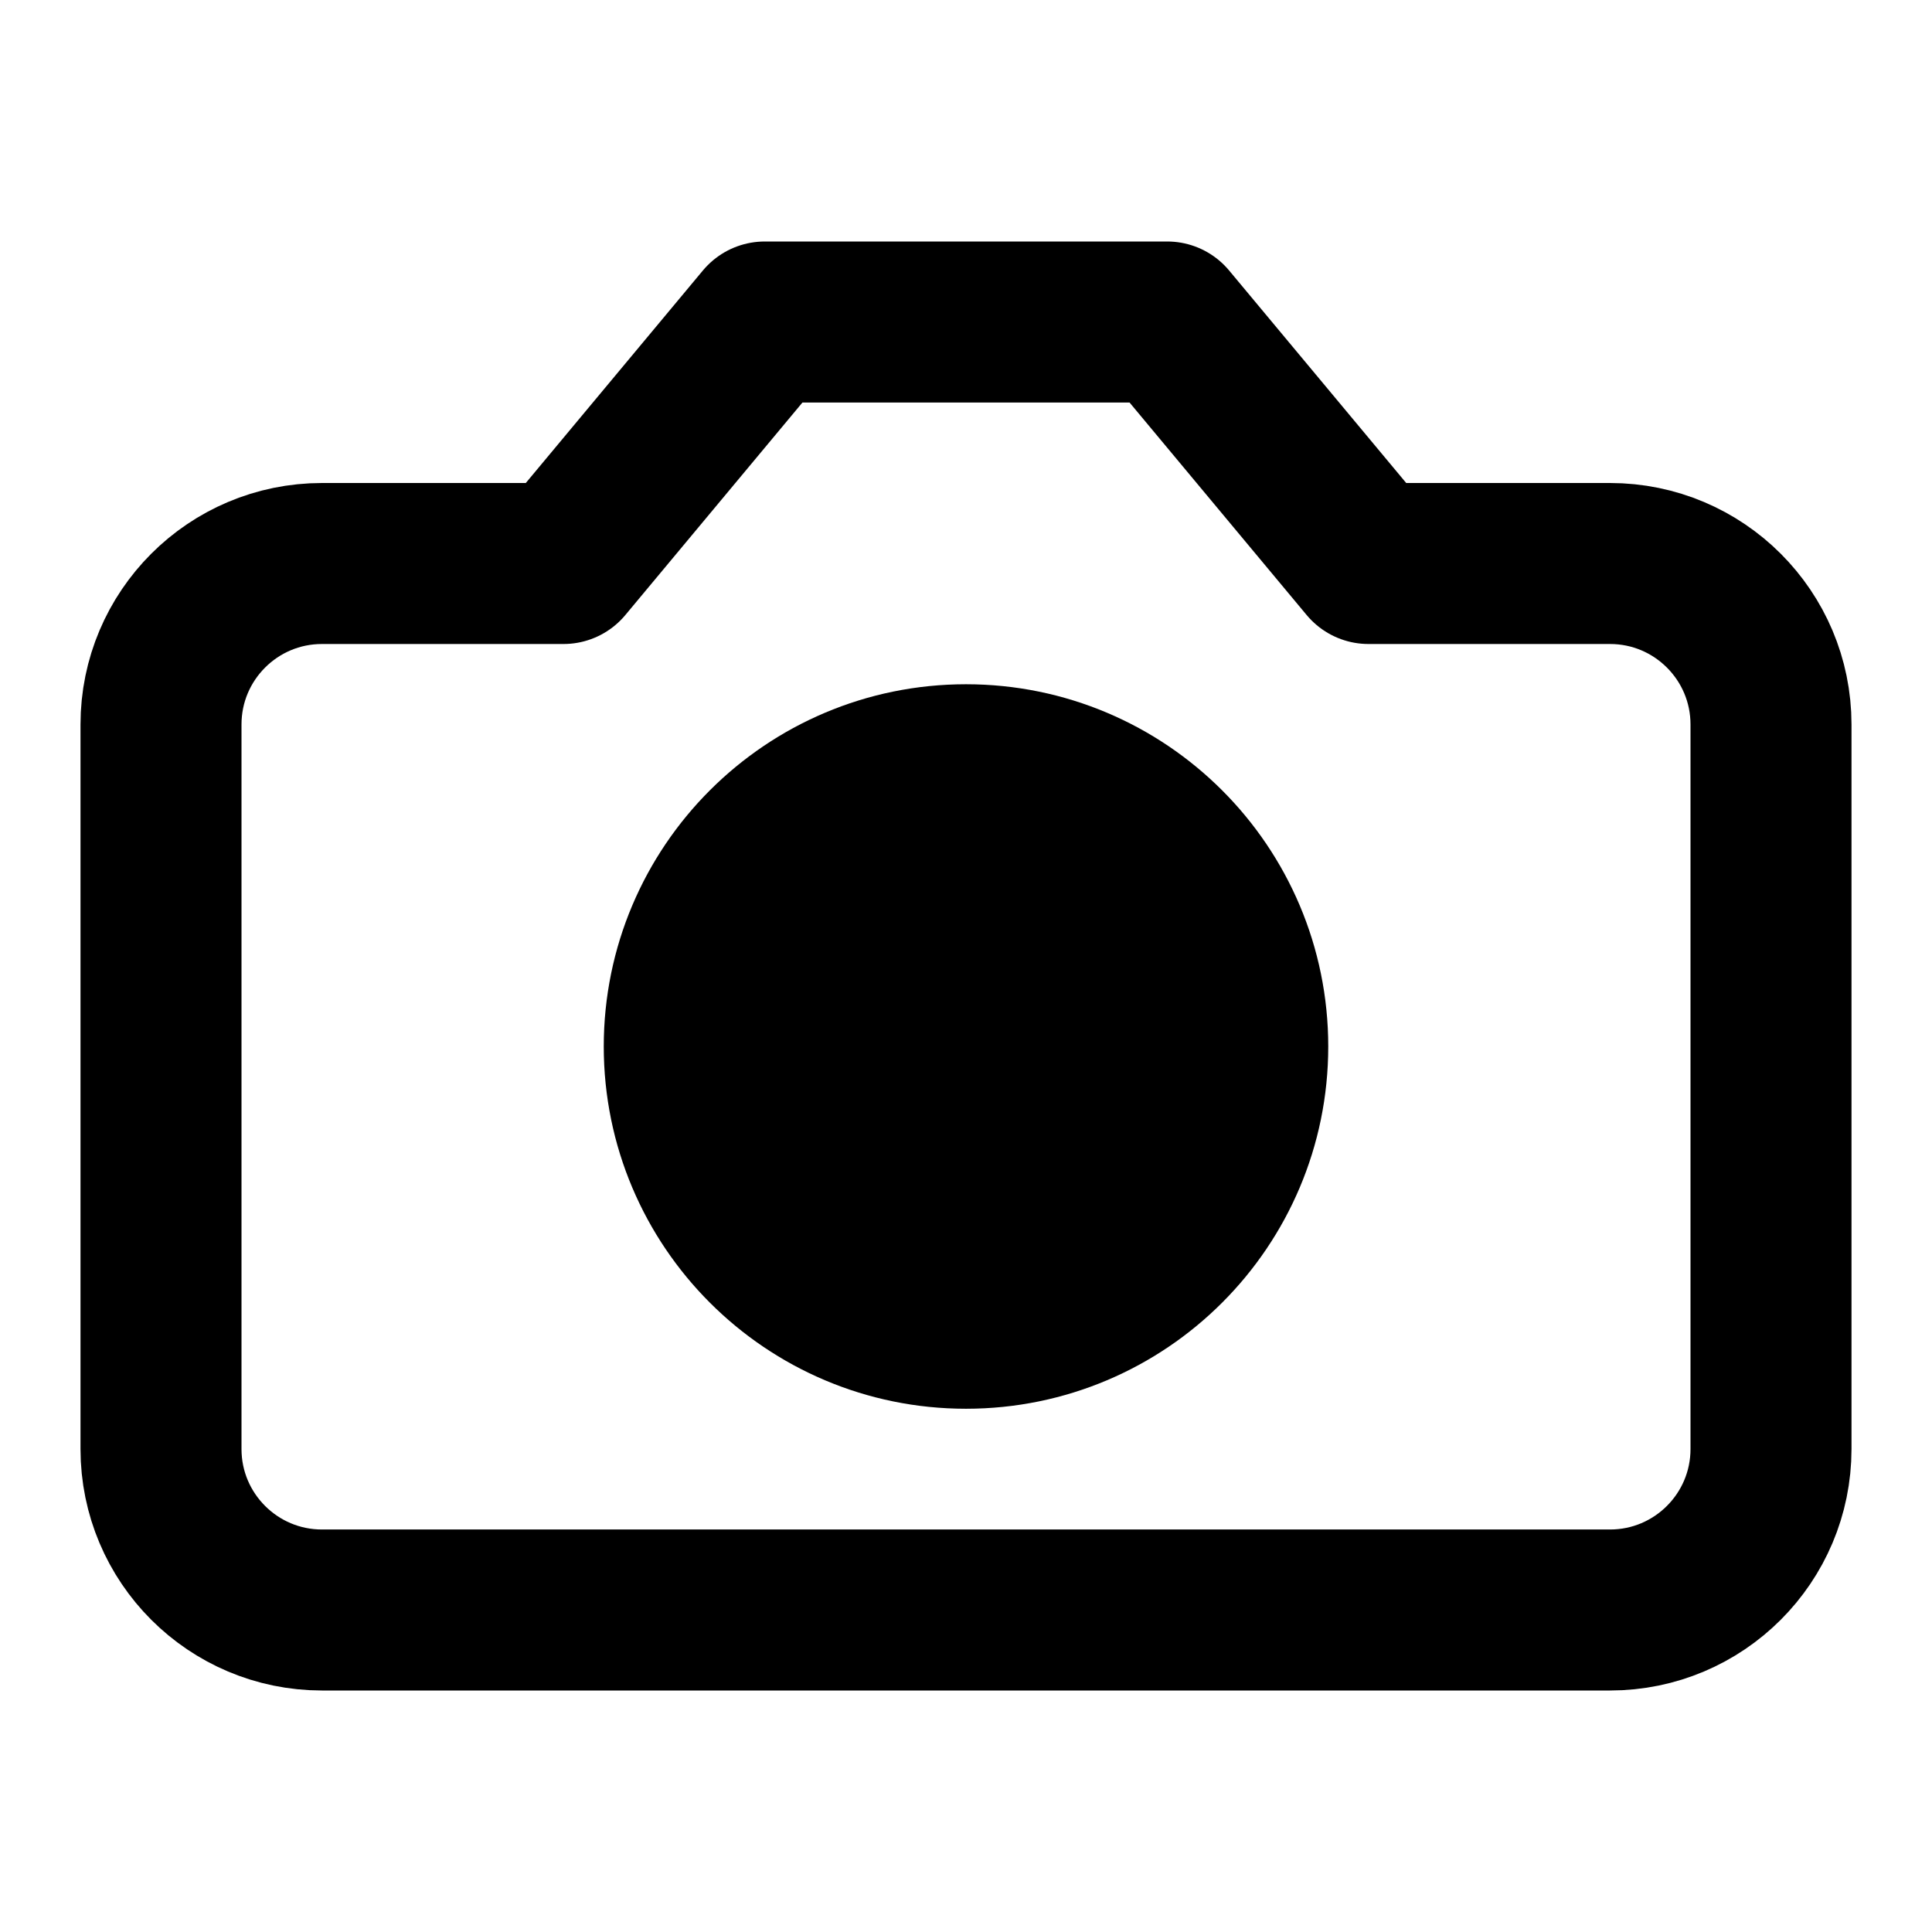
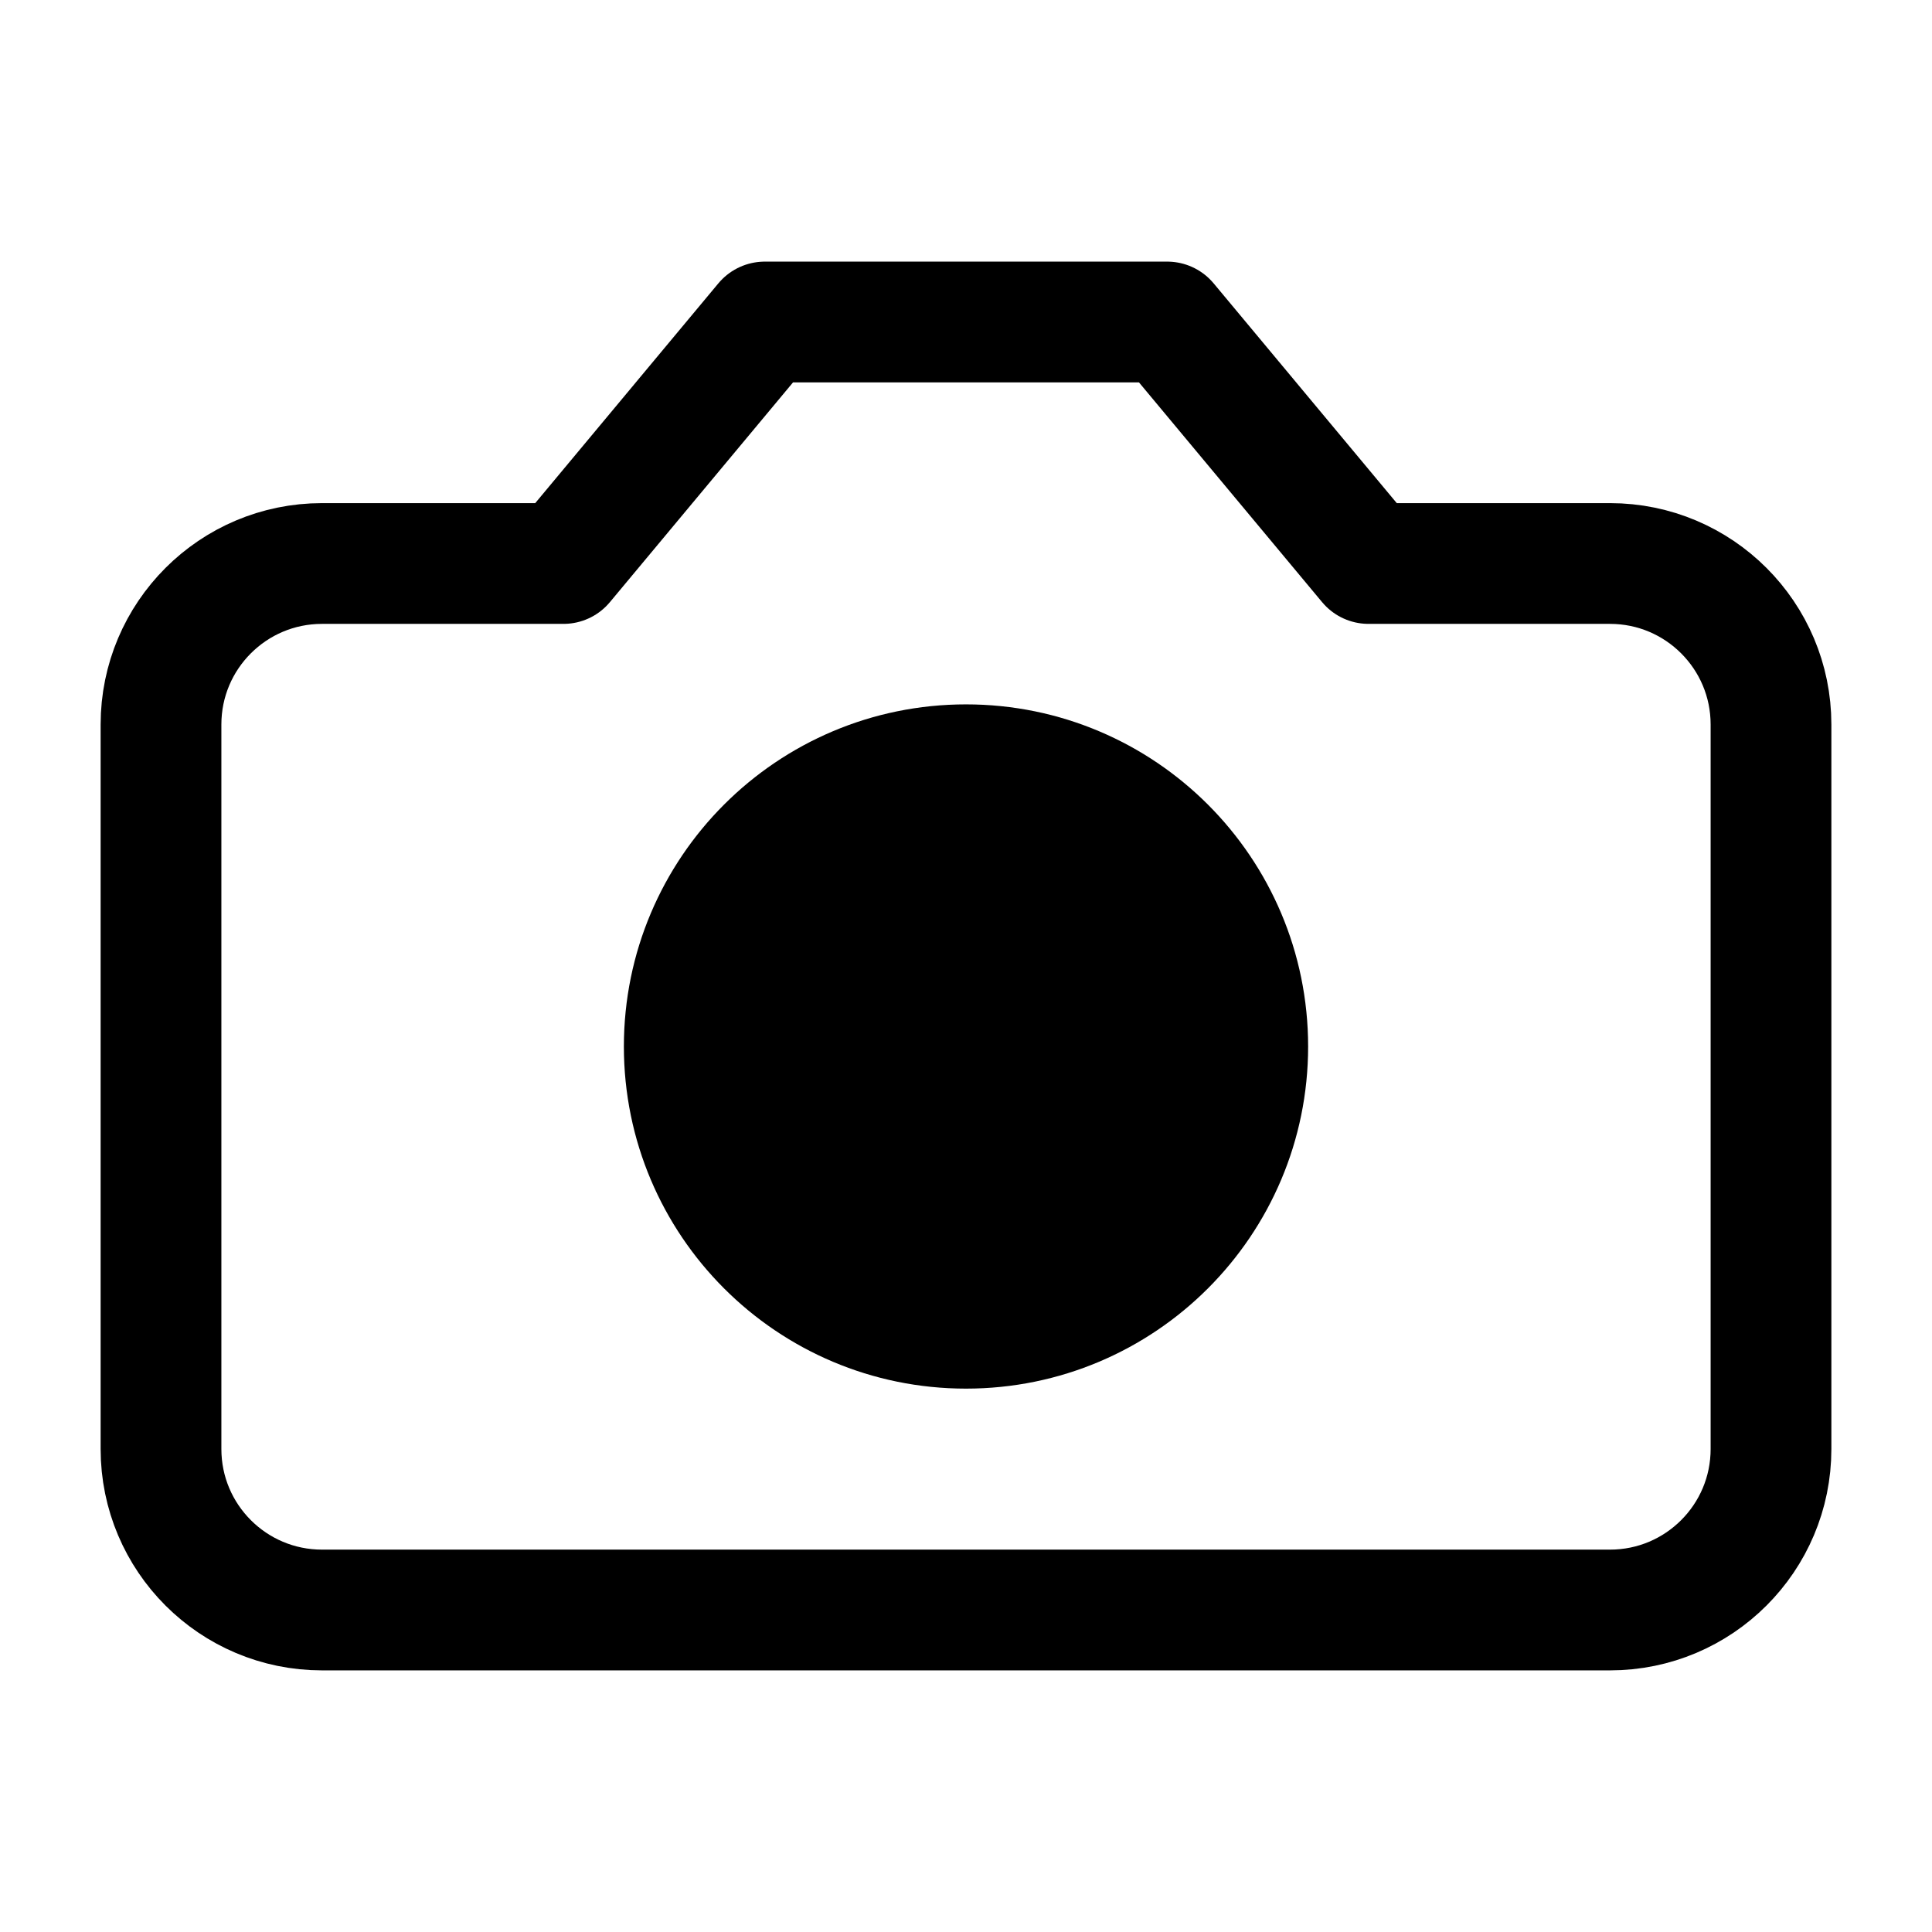
- <svg xmlns="http://www.w3.org/2000/svg" width="24" height="24" viewBox="0 0 24 24" fill="none" stroke="currentColor" stroke-width="2" stroke-linecap="round" stroke-linejoin="round">
+ <svg xmlns="http://www.w3.org/2000/svg" width="24" height="24" viewBox="0 0 24 24" fill="none" stroke="currentColor" stroke-width="1.5" stroke-linecap="round" stroke-linejoin="round">
  <path d="M14.5 4h-5L7 7H4a2 2 0 0 0-2 2v9a2 2 0 0 0 2 2h16a2 2 0 0 0 2-2V9a2 2 0 0 0-2-2h-3z" />
  <circle cx="12" cy="13" r="3.5" fill="currentColor" />
</svg>
